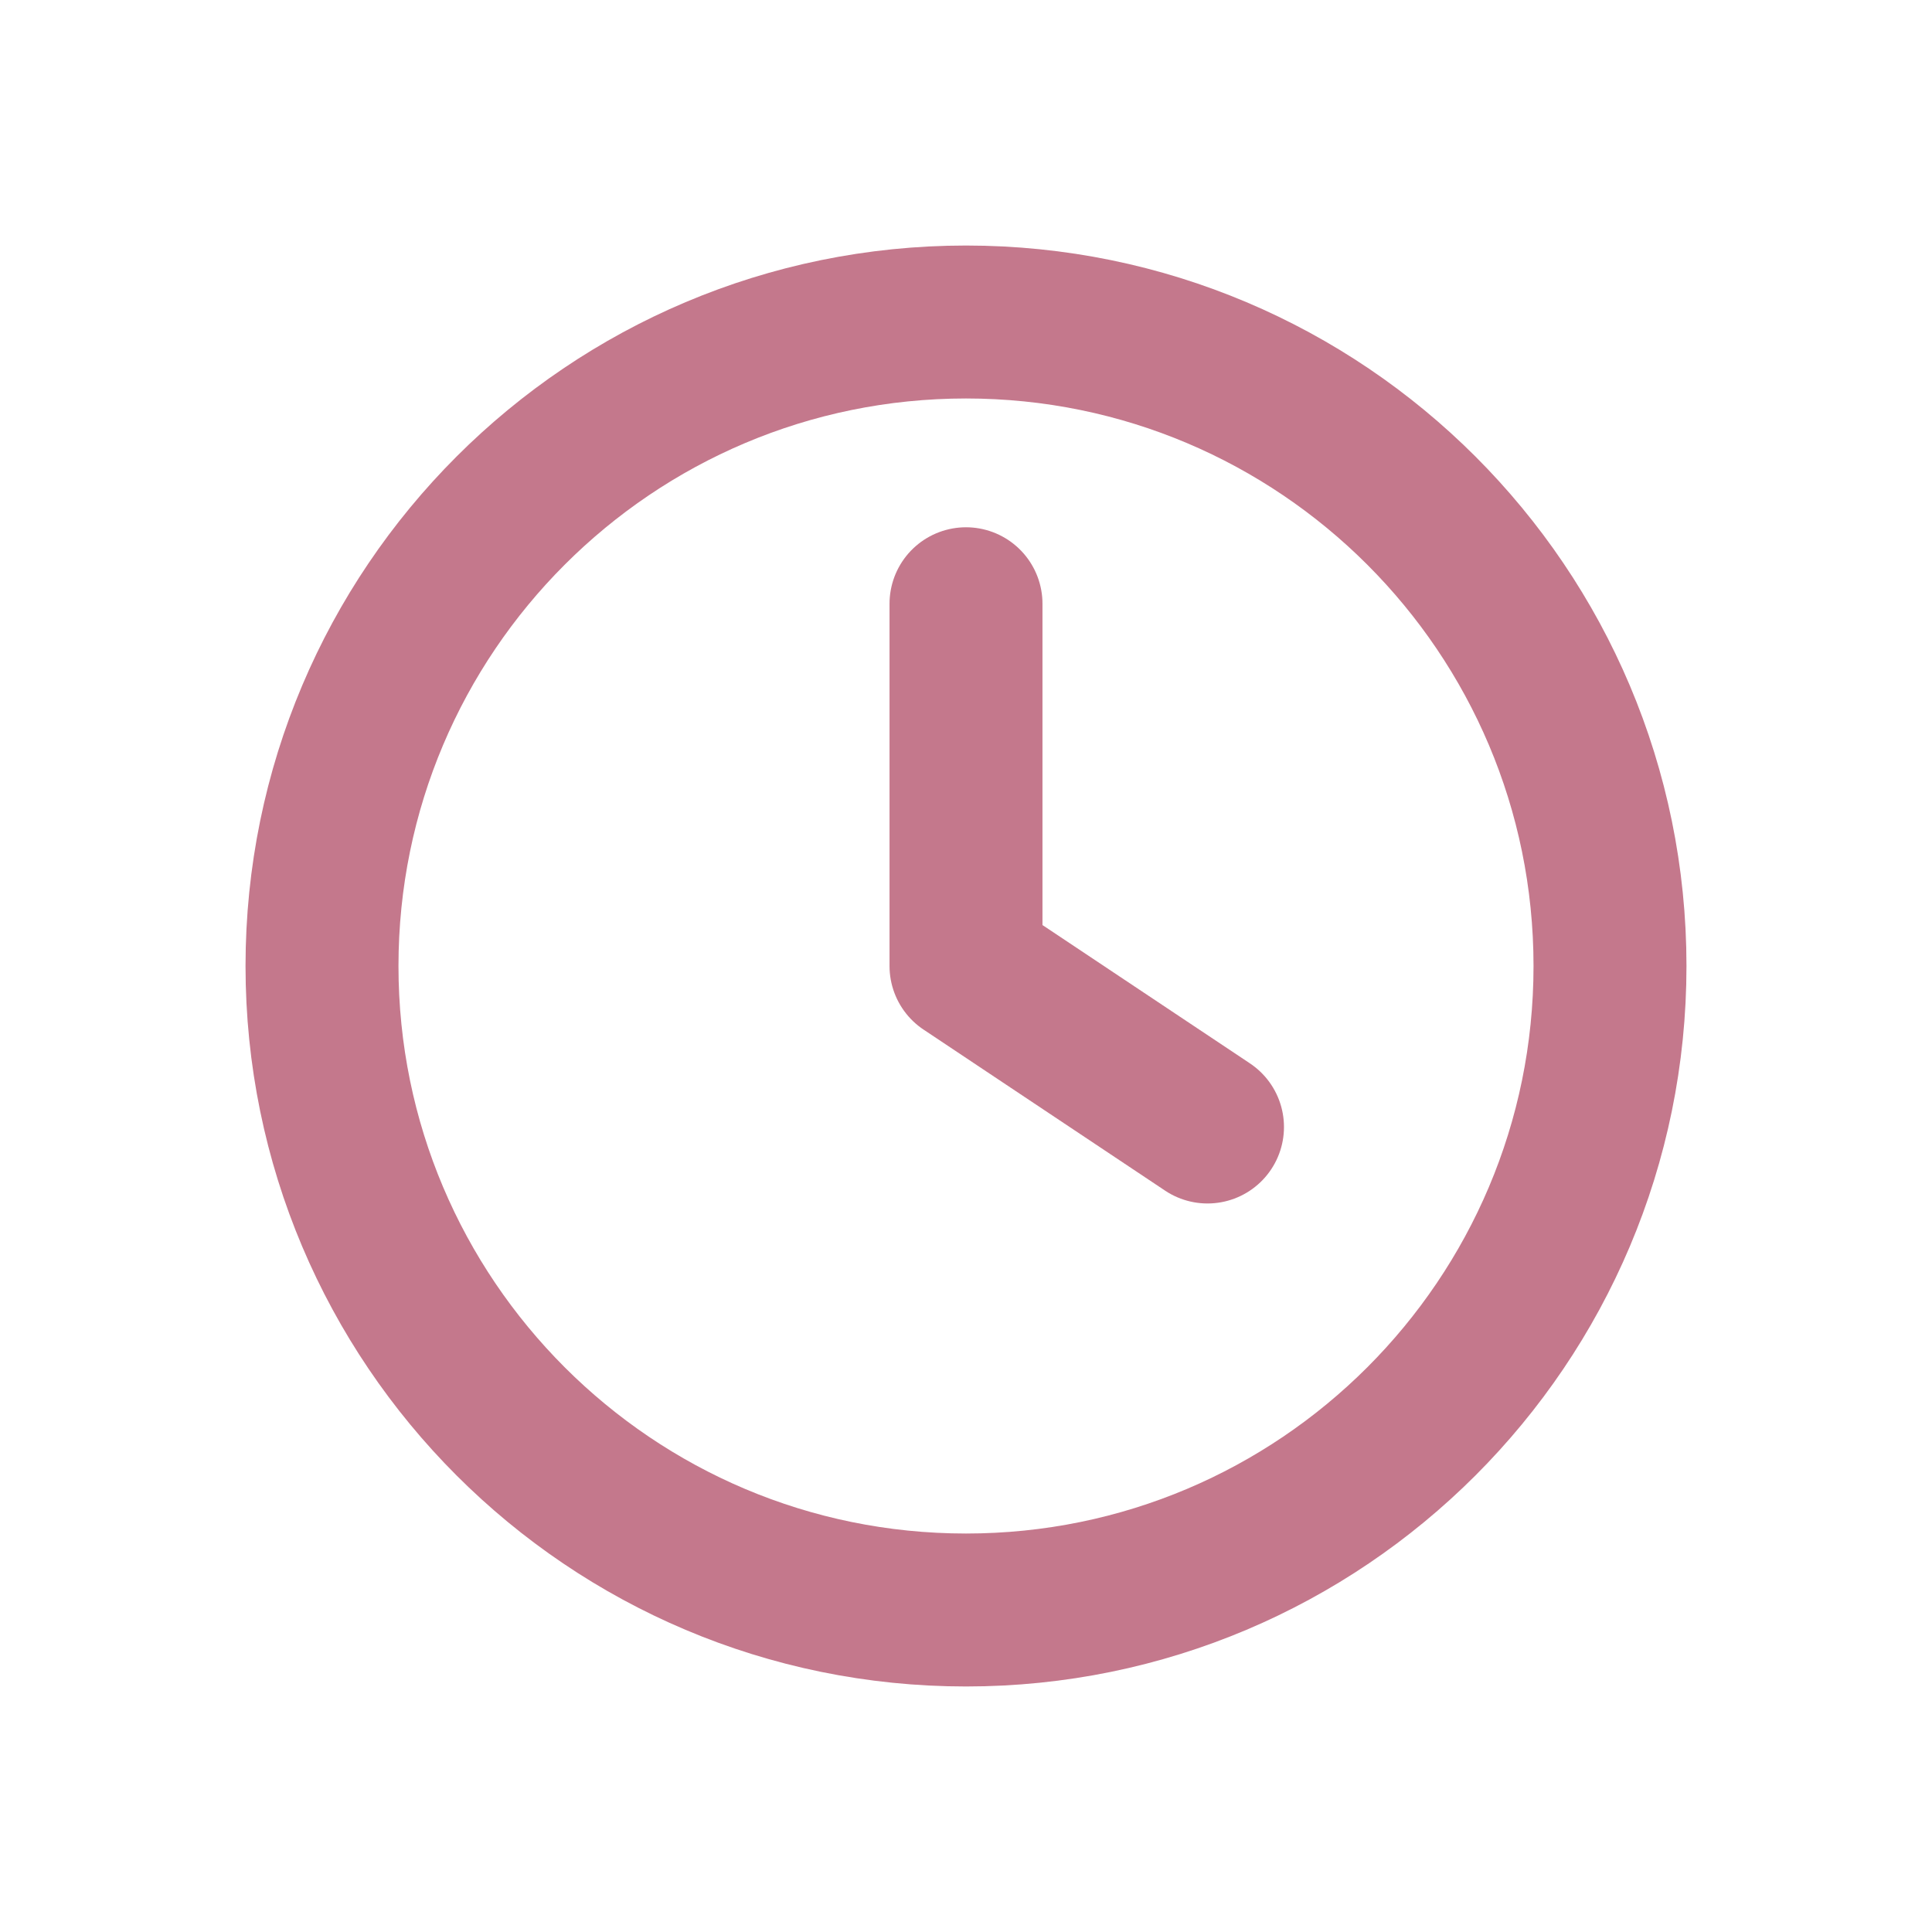
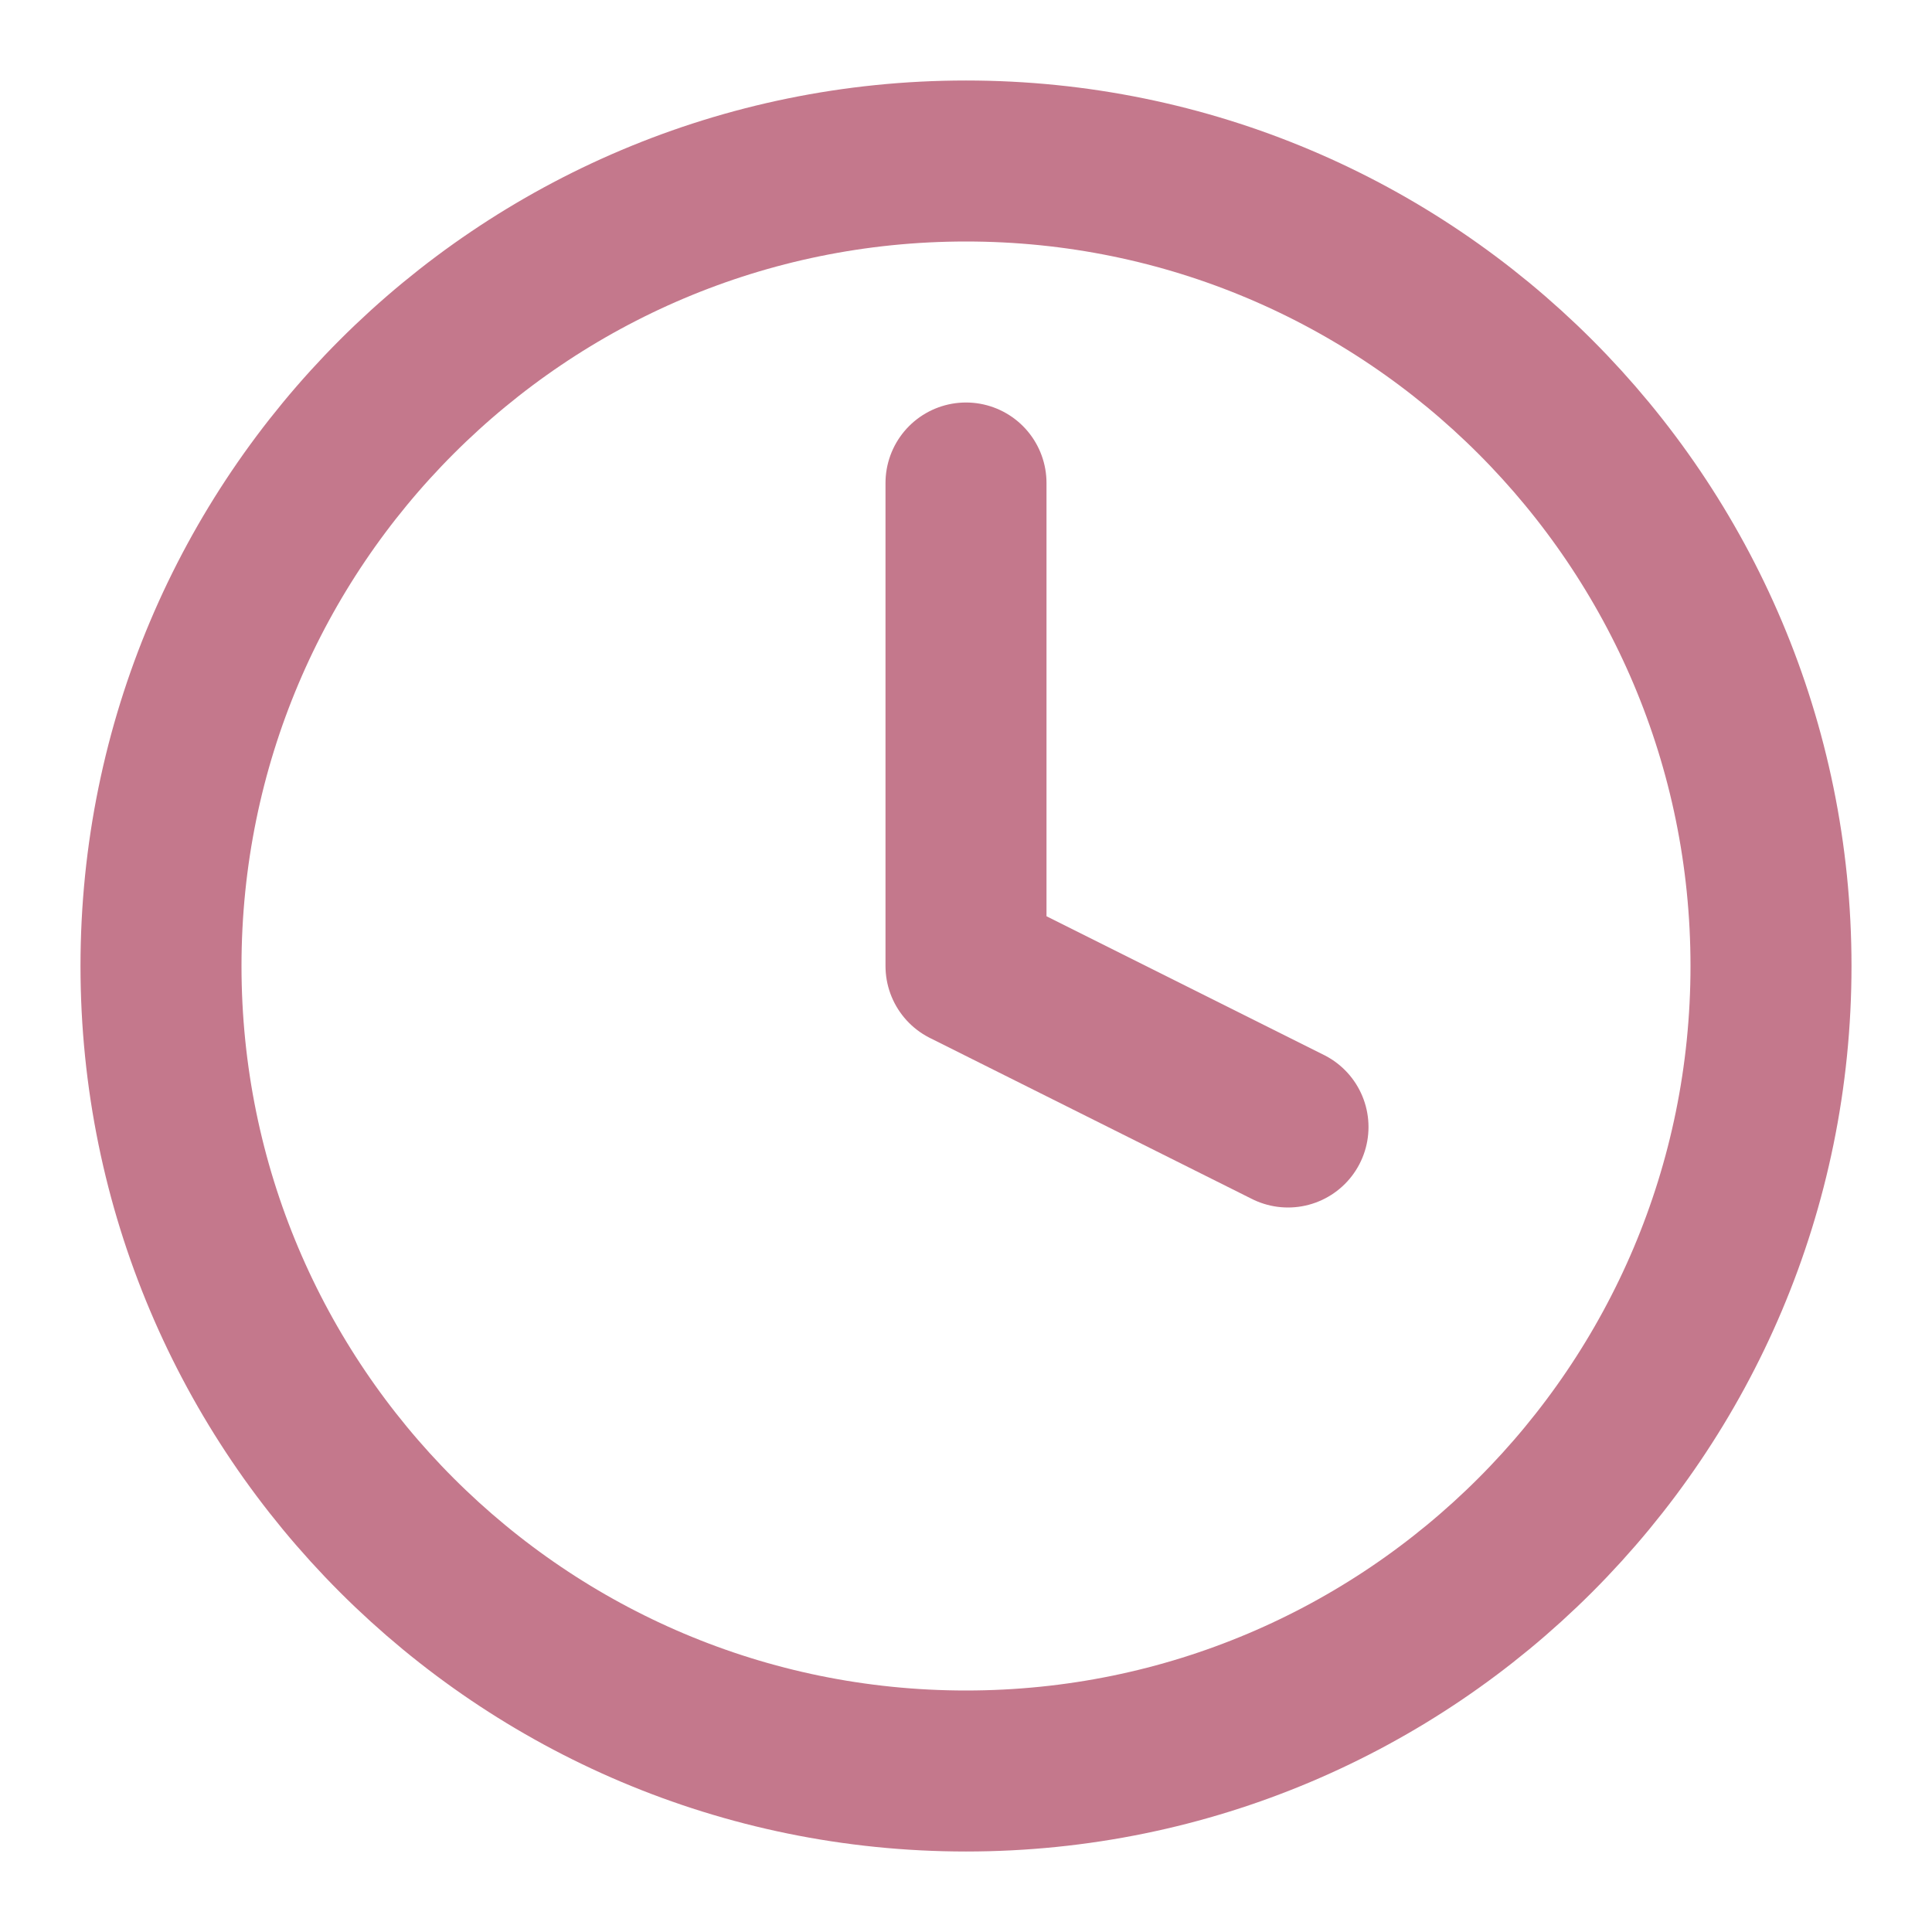
- <svg xmlns="http://www.w3.org/2000/svg" width="24" height="24" viewBox="0 0 24 24">
-   <g fill="none" stroke="#C4788C" stroke-width="1.9" stroke-linecap="round" stroke-linejoin="round">
-     <circle cx="12" cy="12" r="8" />
-     <path d="M12 7.5V12l3 2" />
+ <svg xmlns="http://www.w3.org/2000/svg" width="24" height="24" viewBox="0 0 24 24" fill="none">
+   <g stroke="#C4788C" stroke-width="2" stroke-linecap="round" stroke-linejoin="round">
+     <path d="M12 2a10 10 0 1 0 0 20 10 10 0 0 0 0-20z" />
+     <path d="M12 6v6l4 2" />
  </g>
</svg>
